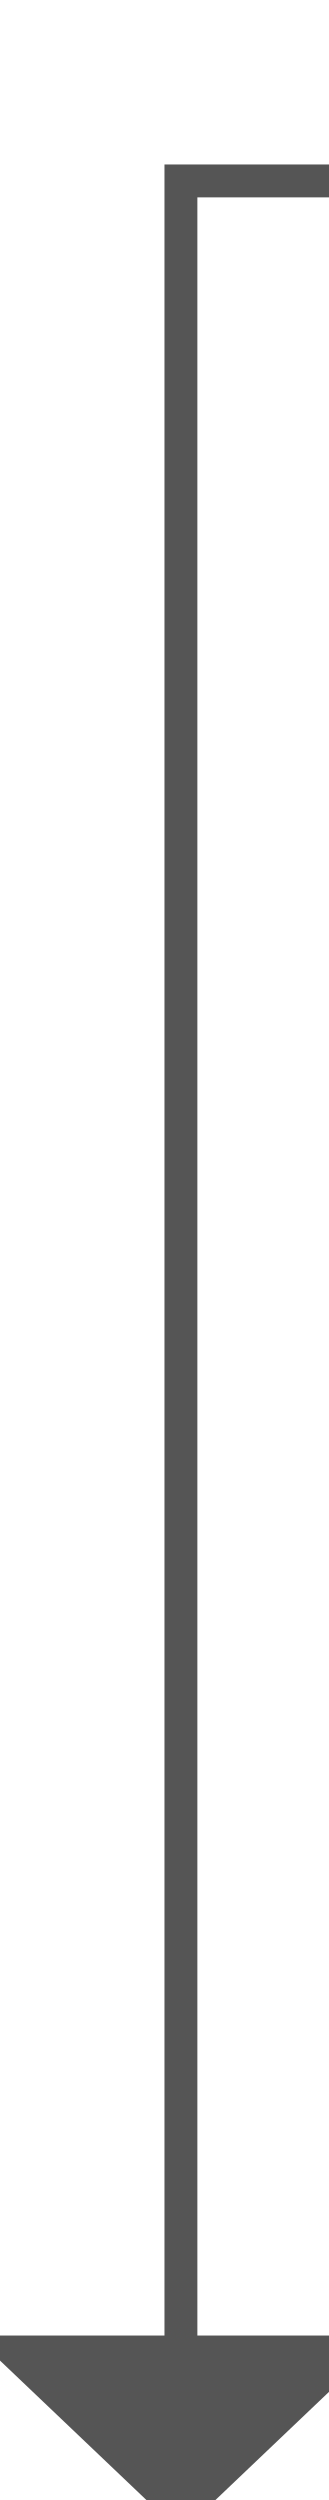
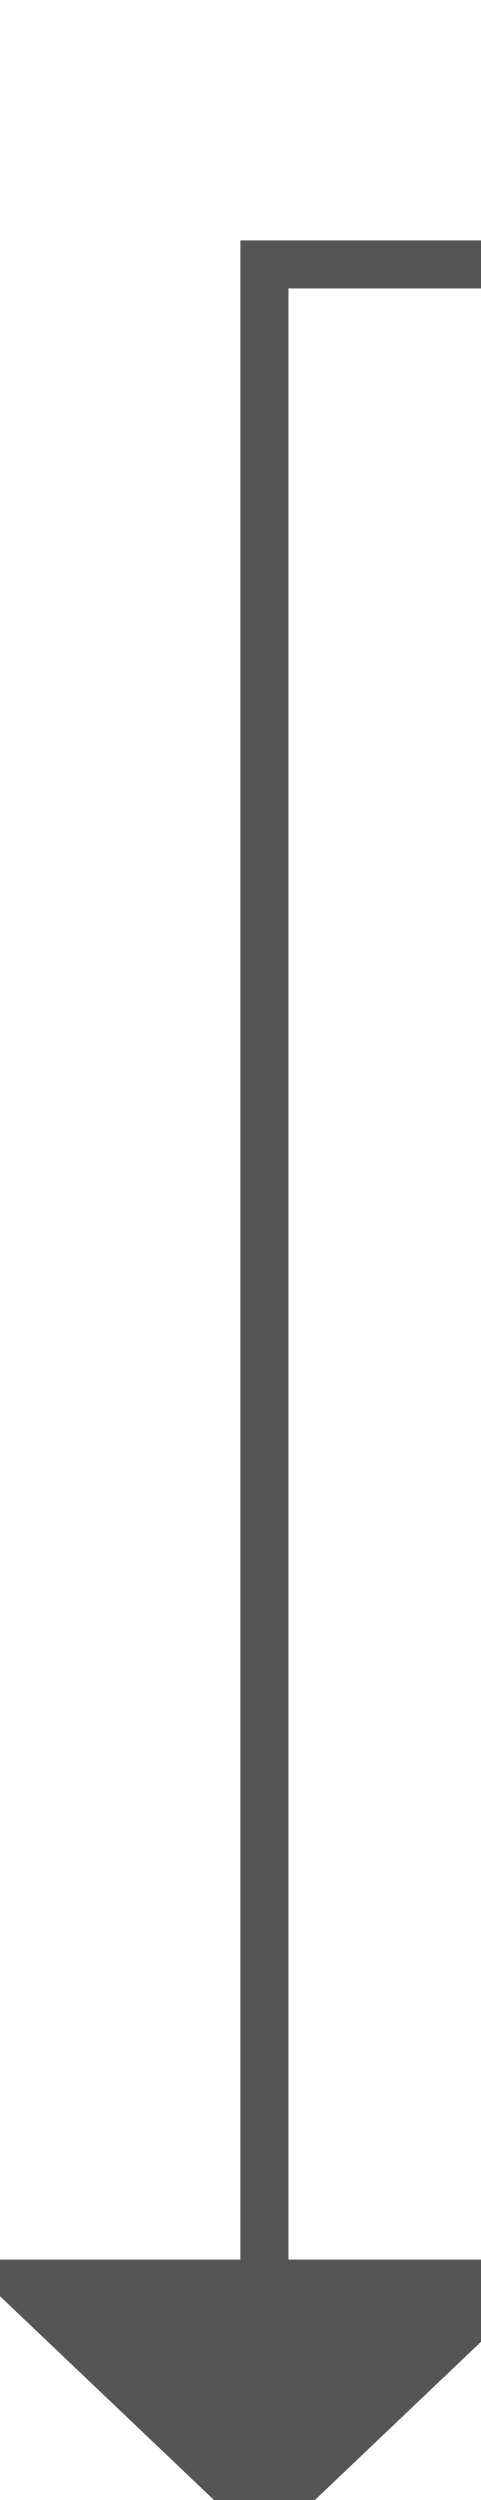
- <svg xmlns="http://www.w3.org/2000/svg" version="1.1" width="10px" height="76px" preserveAspectRatio="xMidYMin meet" viewBox="1013 1105  8 76">
-   <path d="M 1187.5 1046  L 1187.5 1110.5  L 1017.5 1110.5  L 1017.5 1177  " stroke-width="1" stroke="#555555" fill="none" />
-   <path d="M 1011.2 1176  L 1017.5 1182  L 1023.8 1176  L 1011.2 1176  Z " fill-rule="nonzero" fill="#555555" stroke="none" />
+ <svg xmlns="http://www.w3.org/2000/svg" version="1.1" width="10px" height="52px" preserveAspectRatio="xMidYMin meet" viewBox="983 1129  8 52">
+   <path d="M 1157.5 1046  L 1157.5 1134.5  L 987.5 1134.5  L 987.5 1177  " stroke-width="1" stroke="#555555" fill="none" />
+   <path d="M 981.2 1176  L 987.5 1182  L 993.8 1176  L 981.2 1176  Z " fill-rule="nonzero" fill="#555555" stroke="none" />
</svg>
